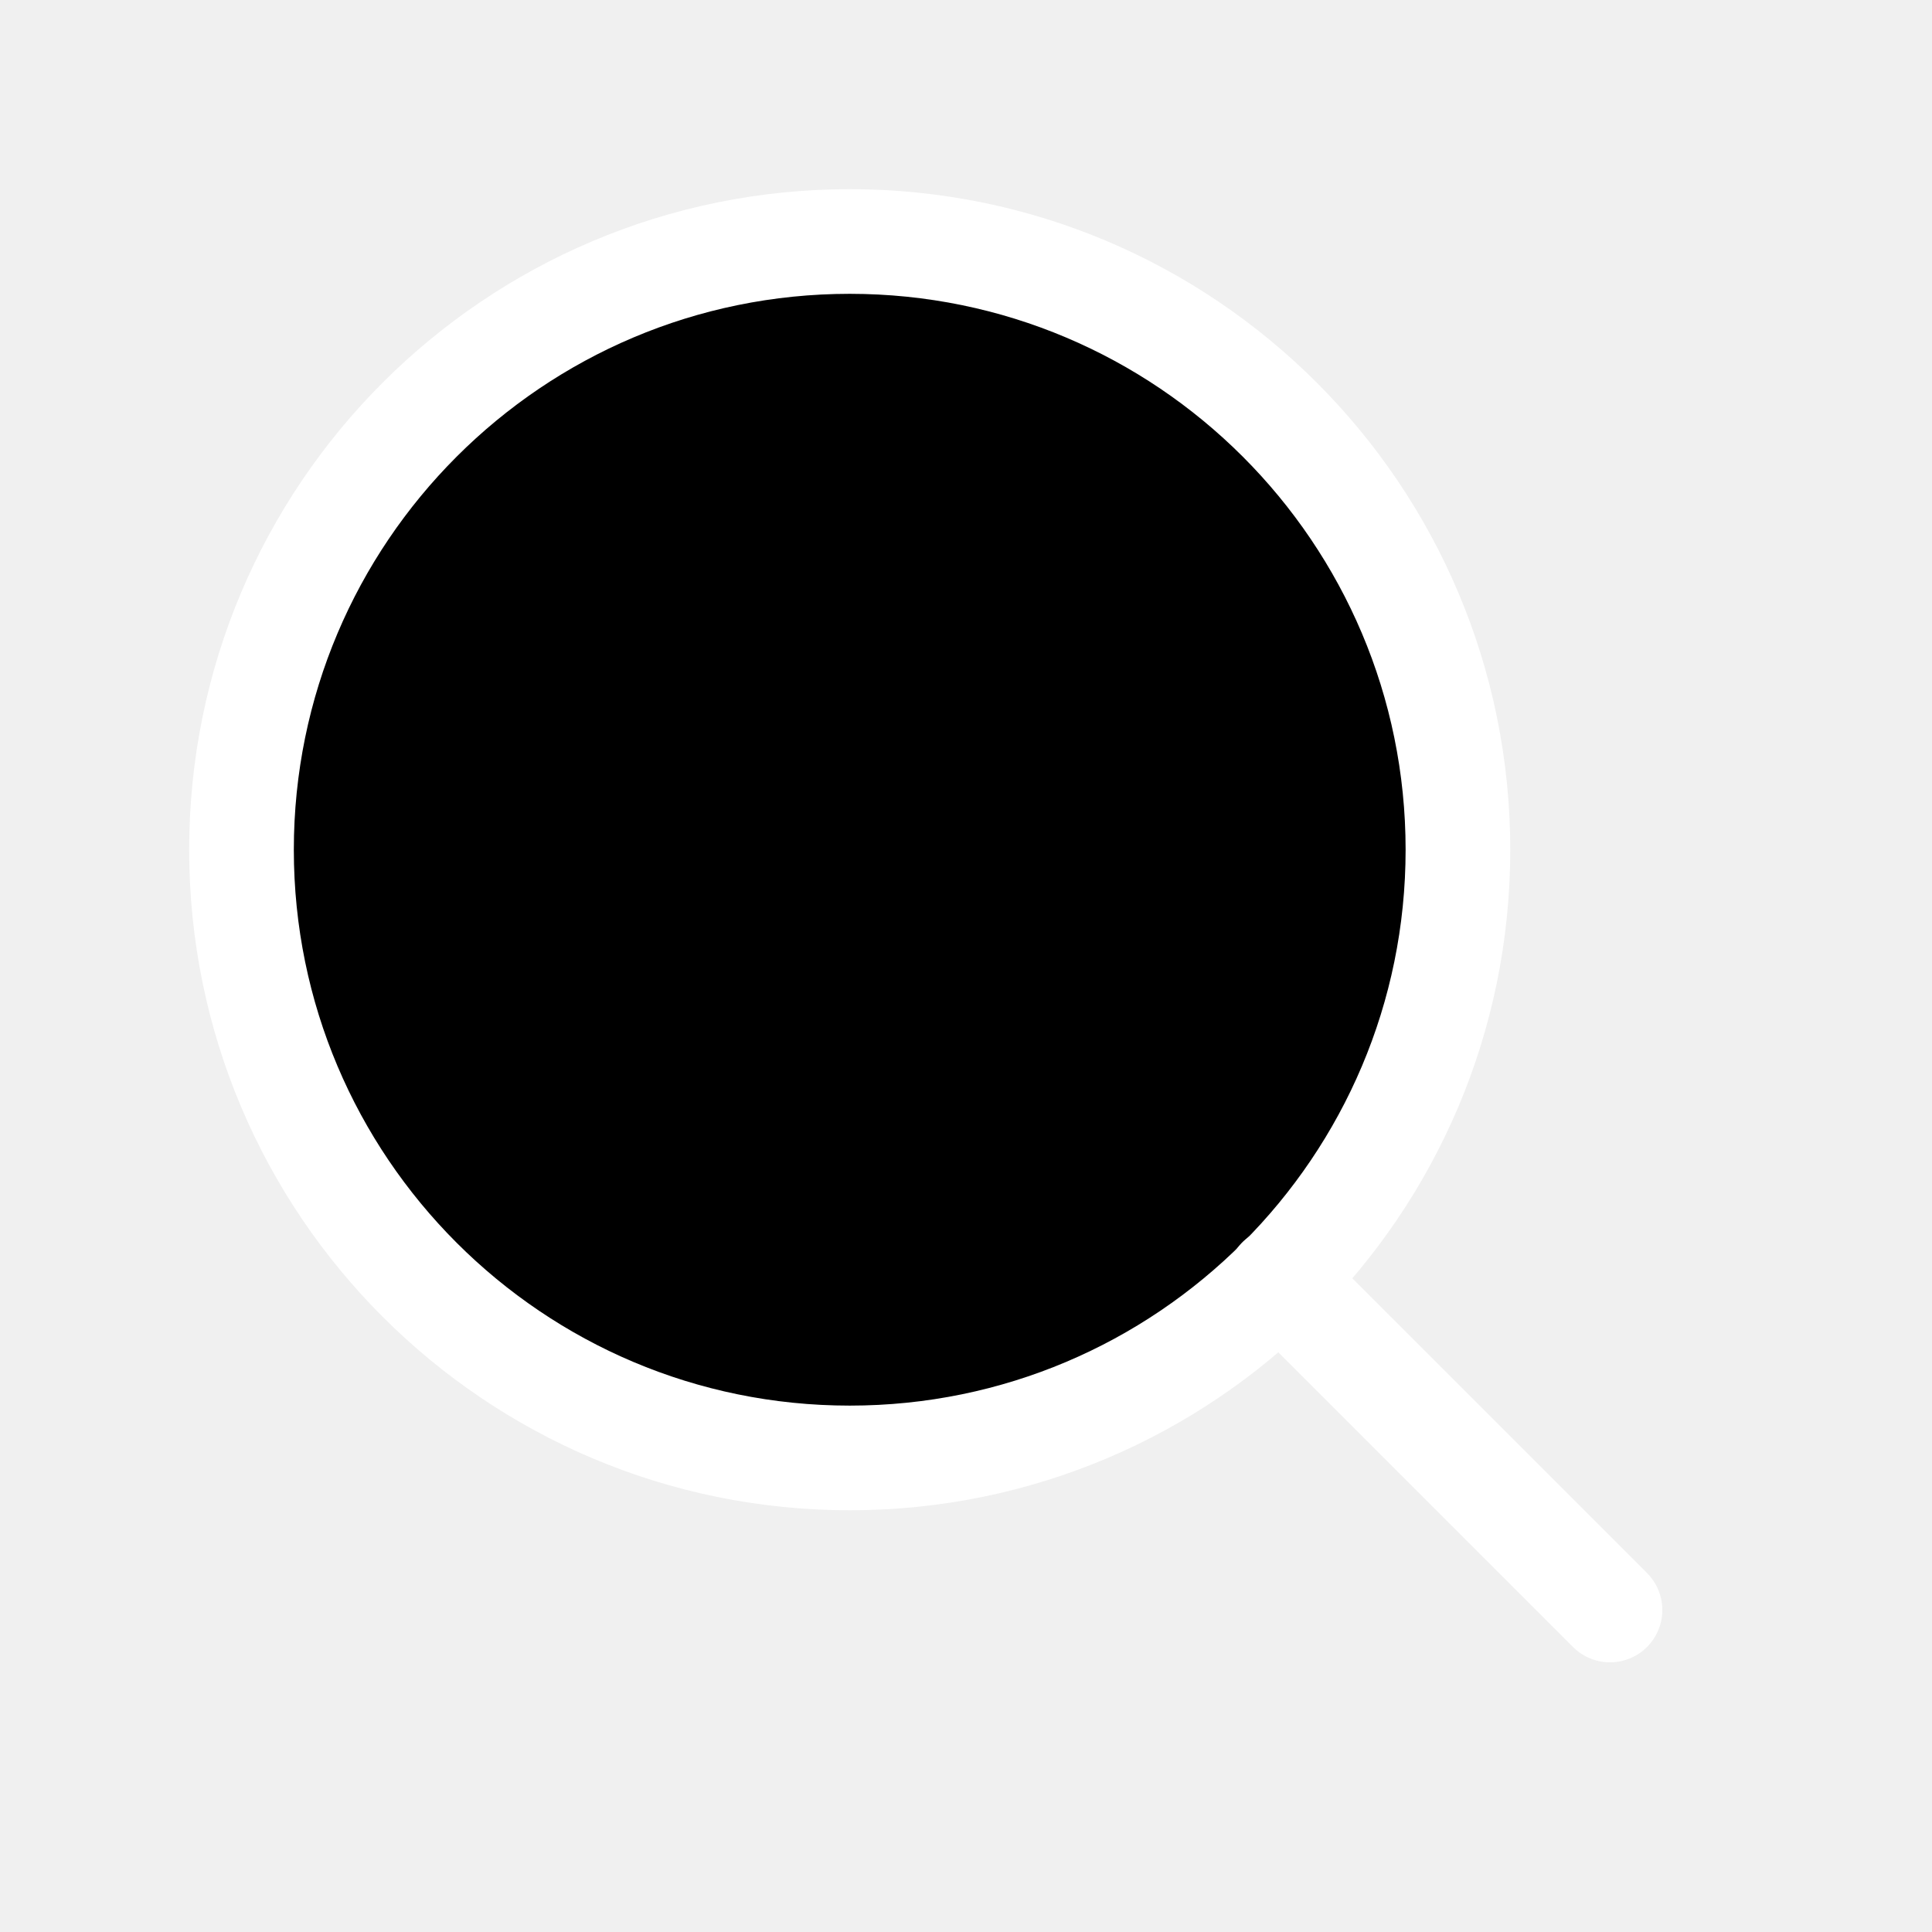
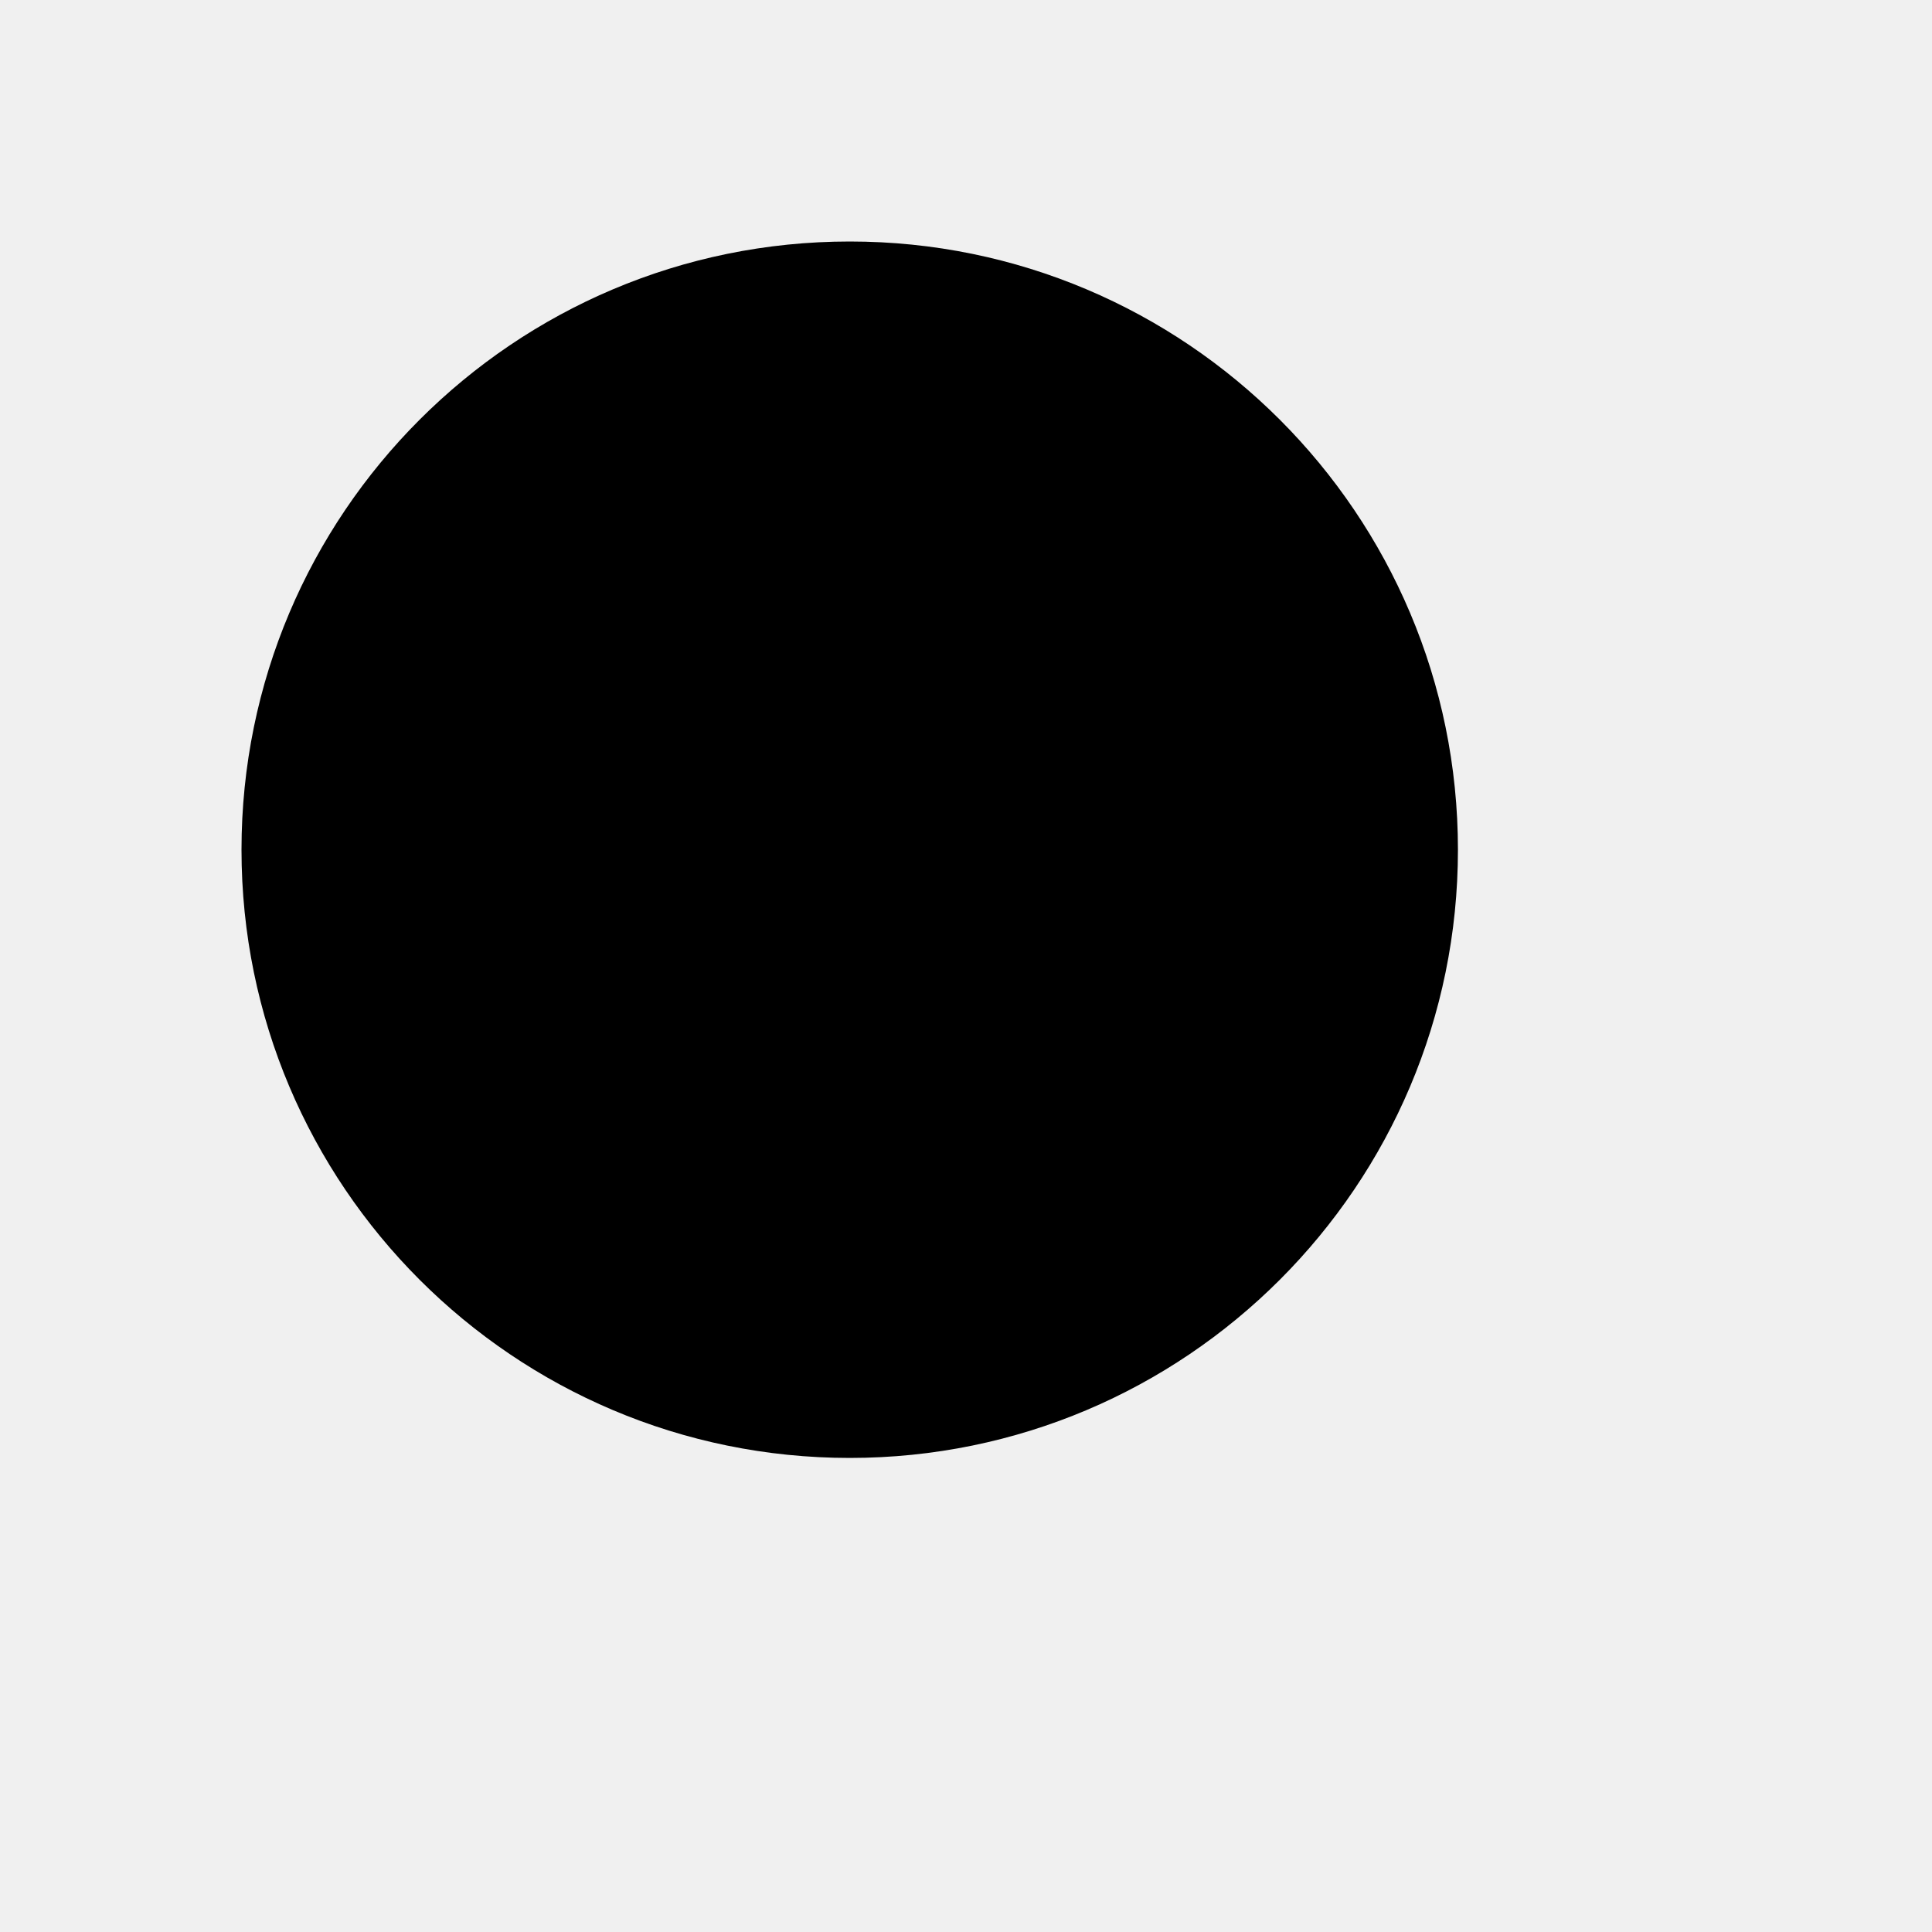
<svg xmlns="http://www.w3.org/2000/svg" id="icon" viewBox="0 0 24 24">
-   <path d="M10.556 18.111C14.728 18.111 18.111 14.728 18.111 10.556C18.111 6.383 14.728 3 10.556 3C6.383 3 3 6.383 3 10.556C3 14.728 6.383 18.111 10.556 18.111Z" stroke="white" stroke-width="1.3" stroke-linecap="round" stroke-linejoin="round" />
-   <path d="M20 20L15.892 15.892" stroke="white" stroke-width="1.3" stroke-linecap="round" stroke-linejoin="round" />
+   <path d="M10.556 18.111C14.728 18.111 18.111 14.728 18.111 10.556C18.111 6.383 14.728 3 10.556 3C6.383 3 3 6.383 3 10.556C3 14.728 6.383 18.111 10.556 18.111Z" stroke-width="1.3" stroke-linecap="round" stroke-linejoin="round" />
+   <path d="M20 20L15.892 15.892" stroke-width="1.3" stroke-linecap="round" stroke-linejoin="round" />
</svg>
